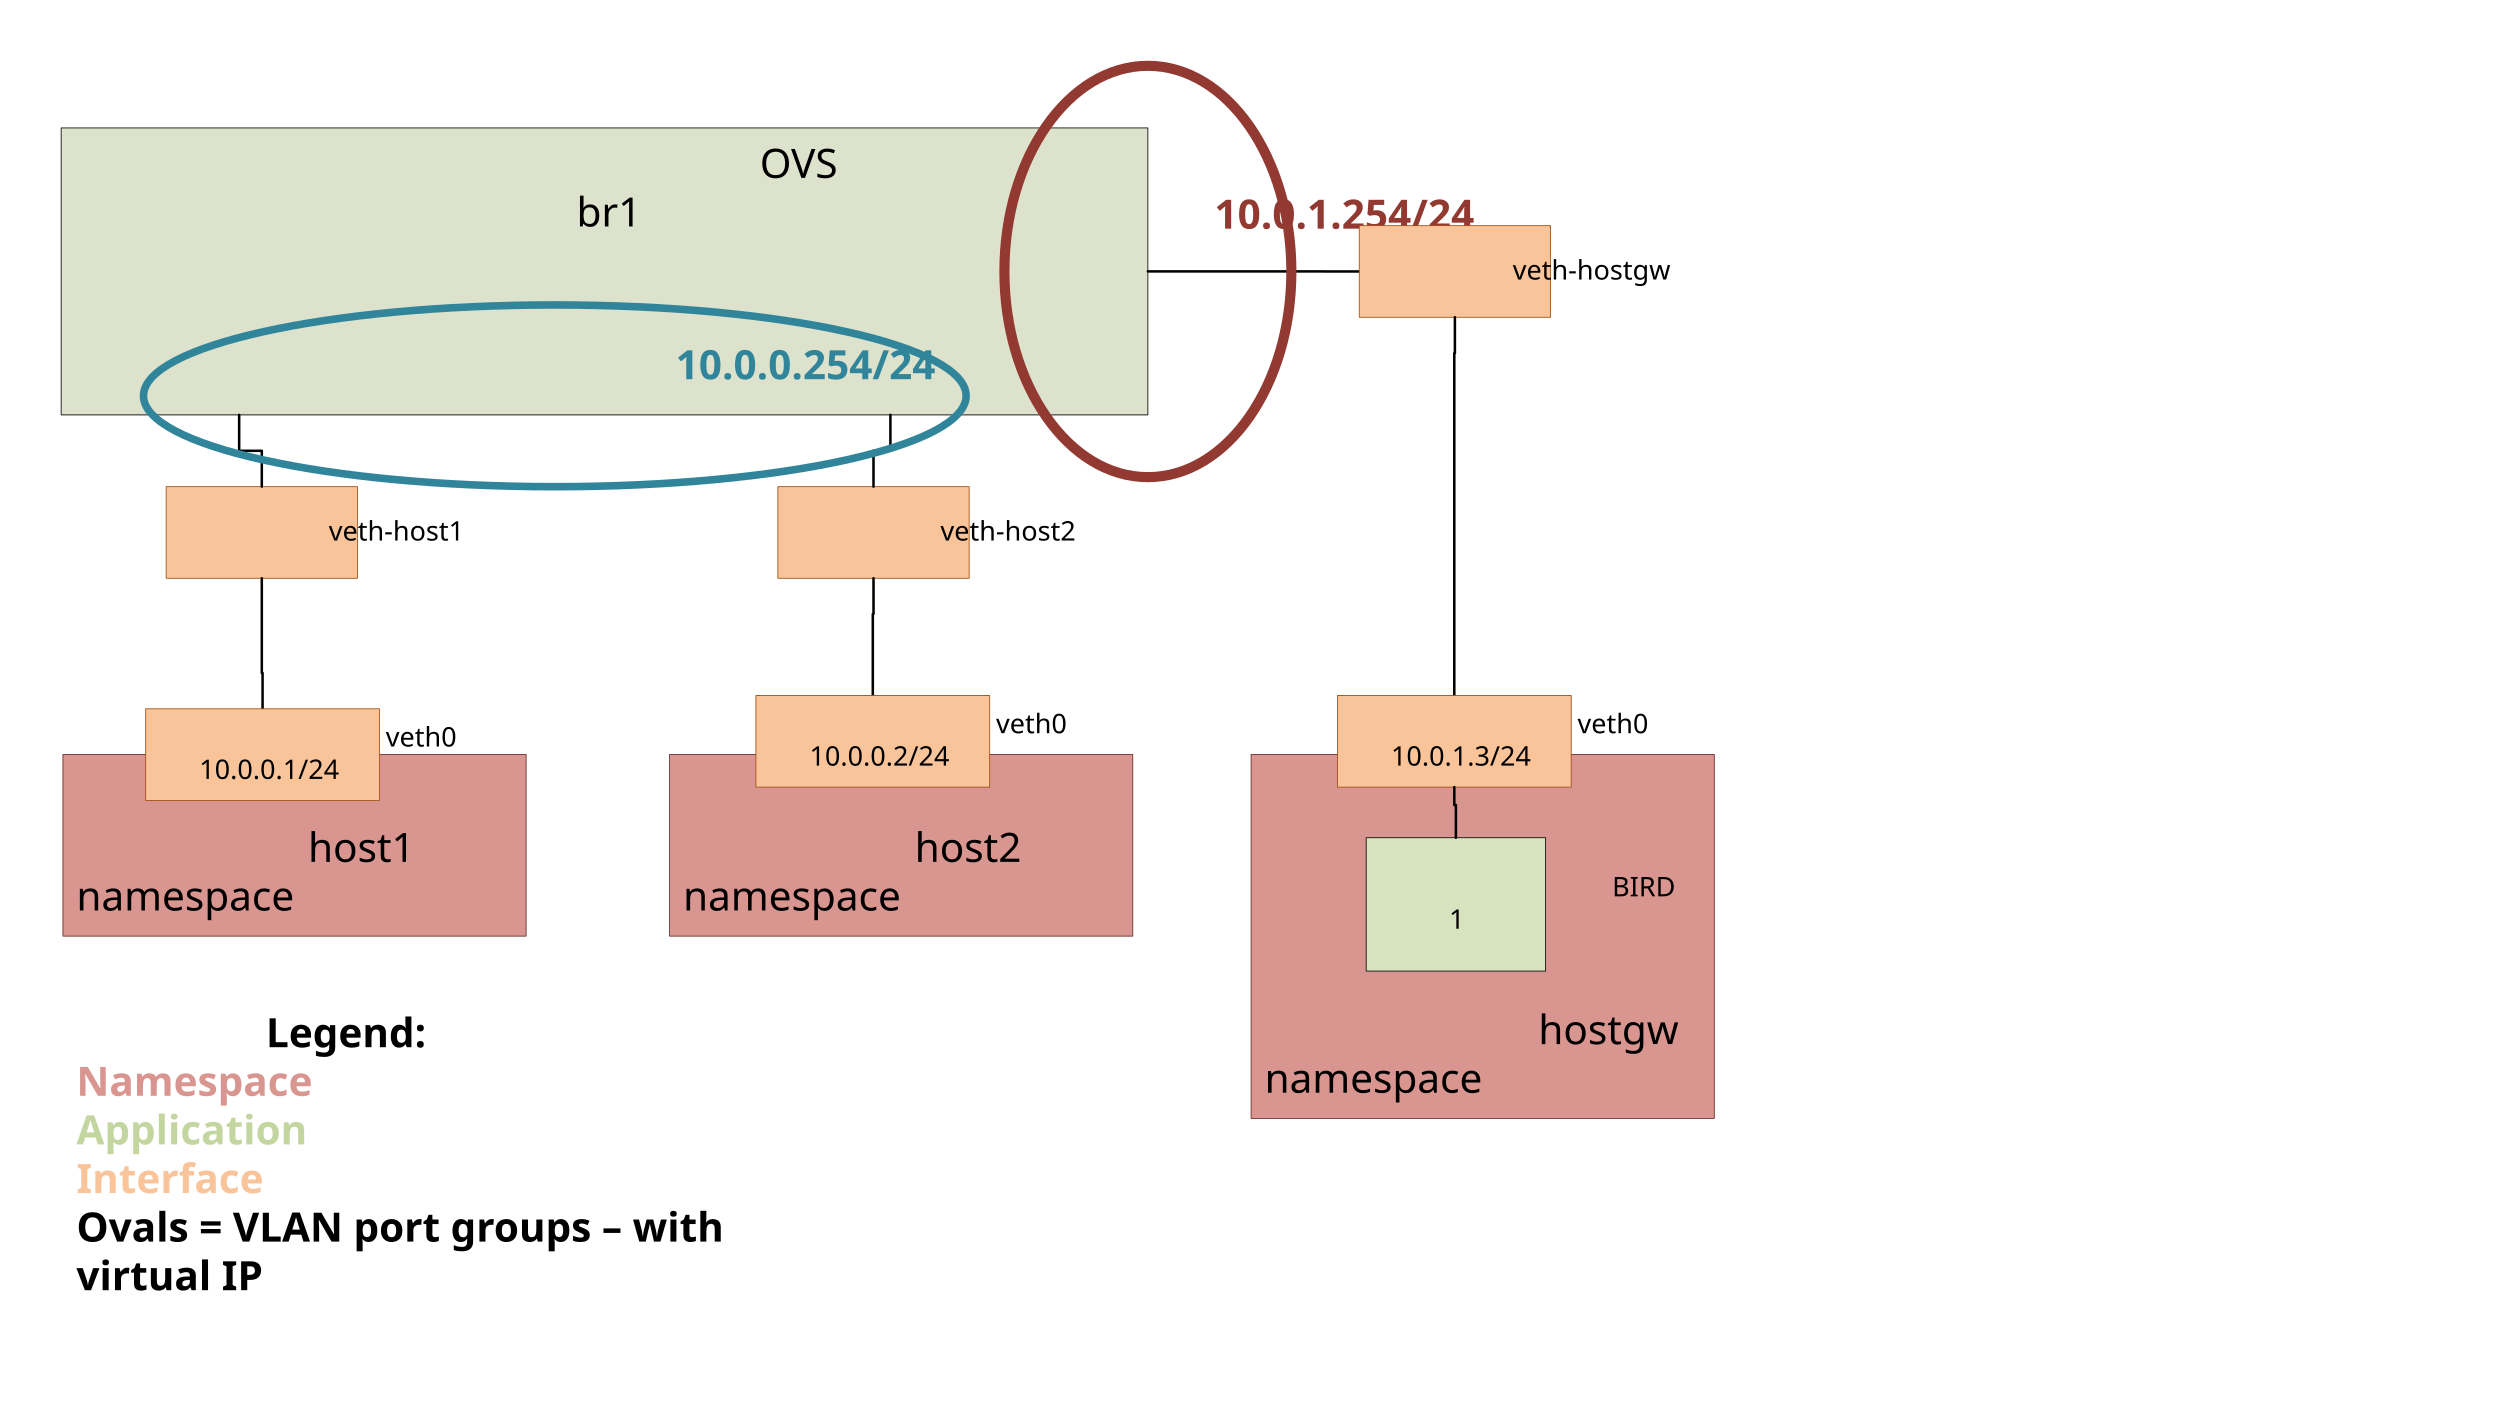
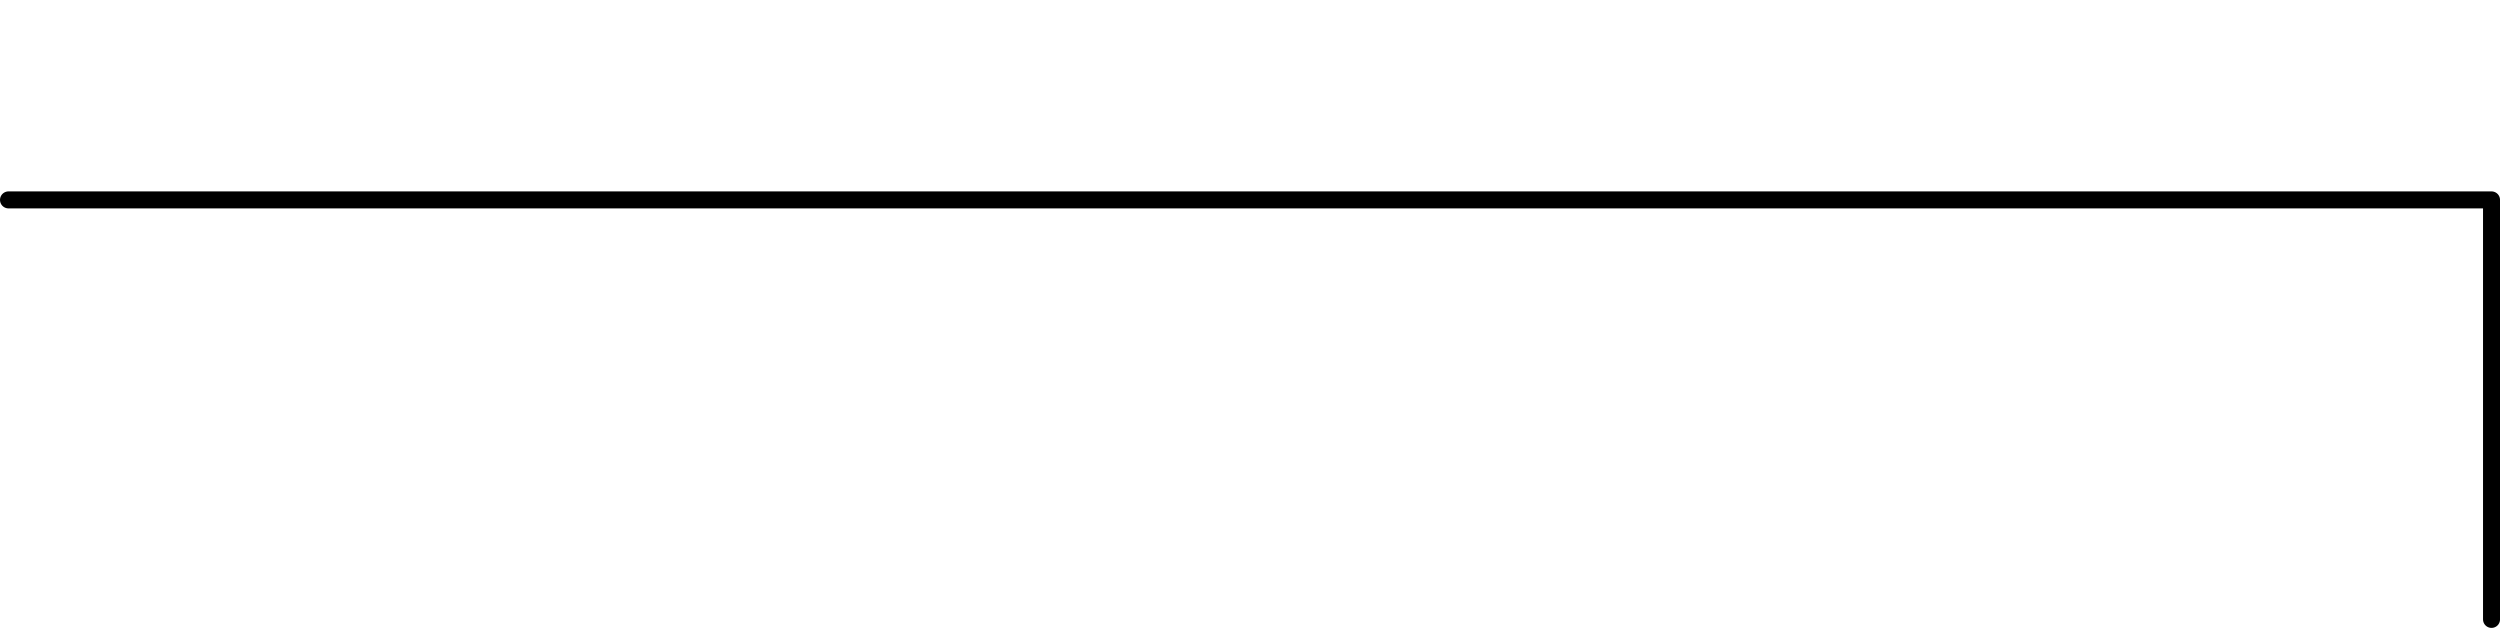
- <svg xmlns="http://www.w3.org/2000/svg" xmlns:ns1="http://schemas.microsoft.com/visio/2003/SVGExtensions/" width="10.289in" height="5.81in" viewBox="0 0 740.835 418.335" xml:space="preserve" color-interpolation-filters="sRGB" class="st18">
-   <ns1:documentProperties ns1:langID="1033" ns1:metric="true" ns1:viewMarkup="false">
-     <ns1:userDefs>
-       <ns1:ud ns1:nameU="msvNoAutoConnect" ns1:val="VT0(1):26" />
-     </ns1:userDefs>
-   </ns1:documentProperties>
+ <svg xmlns="http://www.w3.org/2000/svg" xmlns:ns1="http://schemas.microsoft.com/visio/2003/SVGExtensions/" width="1.532in" height="0.385in" viewBox="0 0 110.309 27.687" xml:space="preserve" color-interpolation-filters="sRGB" class="st2">
+   <ns1:documentProperties ns1:langID="1033" ns1:viewMarkup="false" />
  <style type="text/css">
	
- 		.st1 {fill:#dde2cd;stroke:#000000;stroke-linecap:round;stroke-linejoin:round;stroke-width:0.24}
- 		.st2 {fill:#000000;font-family:Calibri;font-size:1em}
- 		.st3 {font-size:1em}
- 		.st4 {fill:#f9c499;stroke:#9c4a09;stroke-linecap:round;stroke-linejoin:round;stroke-width:0.24}
- 		.st5 {fill:#000000;font-family:Calibri;font-size:0.667em}
- 		.st6 {stroke:#000000;stroke-linecap:round;stroke-linejoin:round;stroke-width:0.75}
- 		.st7 {fill:none;stroke:none;stroke-linecap:round;stroke-linejoin:round;stroke-width:0.75}
- 		.st8 {fill:#31859b;font-family:Calibri;font-size:1em;font-weight:bold}
- 		.st9 {fill:#923931;font-family:Calibri;font-size:1em;font-weight:bold}
- 		.st10 {fill:none;stroke:#31859b;stroke-linecap:round;stroke-linejoin:round;stroke-width:2.25}
- 		.st11 {fill:none;stroke:#923931;stroke-linecap:round;stroke-linejoin:round;stroke-width:3}
- 		.st12 {fill:#d9958f;stroke:#612621;stroke-linecap:round;stroke-linejoin:round;stroke-width:0.24}
- 		.st13 {fill:#000000;font-family:Calibri;font-size:1em;font-weight:bold}
- 		.st14 {fill:#d9958f;font-size:1em}
- 		.st15 {fill:#c4d6a0;font-size:1em}
- 		.st16 {fill:#f9c499;font-size:1em}
- 		.st17 {fill:#d7e3bf;stroke:#000000;stroke-linecap:round;stroke-linejoin:round;stroke-width:0.24}
- 		.st18 {fill:none;fill-rule:evenodd;font-size:12px;overflow:visible;stroke-linecap:square;stroke-miterlimit:3}
+ 		.st1 {stroke:#000000;stroke-linecap:round;stroke-linejoin:round;stroke-width:0.75}
+ 		.st2 {fill:none;fill-rule:evenodd;font-size:12px;overflow:visible;stroke-linecap:square;stroke-miterlimit:3}
	
	</style>
-   <g ns1:mID="13" ns1:index="5" ns1:groupContext="foregroundPage">
+   <g ns1:mID="0" ns1:index="1" ns1:groupContext="foregroundPage">
    <ns1:pageProperties ns1:drawingScale="0.0393701" ns1:pageScale="0.0393701" ns1:drawingUnits="24" ns1:shadowOffsetX="8.50394" ns1:shadowOffsetY="-8.50394" />
    <ns1:layer ns1:name="Connector" ns1:index="0" />
-     <g id="shape2-1" ns1:mID="2" ns1:groupContext="shape" transform="translate(18.12,-295.387)">
-       <ns1:userDefs>
-         <ns1:ud ns1:nameU="visVersion" ns1:val="VT0(15):26" />
-       </ns1:userDefs>
-       <ns1:textBlock ns1:margins="rect(4,4,4,4)" ns1:tabSpace="42.5197" ns1:verticalAlign="0" />
-       <ns1:textRect cx="161.019" cy="375.815" width="322.04" height="85.039" />
-       <rect x="0" y="333.296" width="322.037" height="85.039" class="st1" />
-       <text x="150.88" y="348.1" class="st2" ns1:langID="1033">
-         <ns1:paragraph ns1:horizAlign="1" />
-         <ns1:tabList />OVS<ns1:newlineChar />
-         <tspan x="152.73" dy="1.2em" class="st3">br</tspan>1</text>
-     </g>
-     <g id="shape3-5" ns1:mID="3" ns1:groupContext="shape" transform="translate(49.2333,-246.974)">
-       <ns1:userDefs>
-         <ns1:ud ns1:nameU="visVersion" ns1:val="VT0(15):26" />
-       </ns1:userDefs>
-       <ns1:textBlock ns1:margins="rect(4,4,4,4)" ns1:tabSpace="42.5197" />
-       <ns1:textRect cx="28.346" cy="404.758" width="56.7" height="27.153" />
-       <rect x="0" y="391.182" width="56.693" height="27.153" class="st4" />
-       <text x="10.74" y="407.16" class="st5" ns1:langID="1033">
-         <ns1:paragraph ns1:horizAlign="1" />
-         <ns1:tabList />veth-host1</text>
-     </g>
-     <g id="shape7-8" ns1:mID="7" ns1:groupContext="shape" transform="translate(230.501,-246.974)">
-       <ns1:userDefs>
-         <ns1:ud ns1:nameU="visVersion" ns1:val="VT0(15):26" />
-       </ns1:userDefs>
-       <ns1:textBlock ns1:margins="rect(4,4,4,4)" ns1:tabSpace="42.5197" />
-       <ns1:textRect cx="28.346" cy="404.758" width="56.7" height="27.153" />
-       <rect x="0" y="391.182" width="56.693" height="27.153" class="st4" />
-       <text x="10.74" y="407.16" class="st5" ns1:langID="1033">
-         <ns1:paragraph ns1:horizAlign="1" />
-         <ns1:tabList />veth-host2</text>
-     </g>
-     <g id="shape27-11" ns1:mID="27" ns1:groupContext="shape" ns1:layerMember="0" transform="translate(402.794,-330.812)">
-       <path d="M0 411.26 L-10.63 411.26 L-10.63 411.24 L-62.64 411.24" class="st6" />
-     </g>
-     <g id="shape29-14" ns1:mID="29" ns1:groupContext="shape" transform="translate(93.7749,-295.387)">
-       <ns1:textBlock ns1:margins="rect(4,4,4,4)" ns1:tabSpace="42.5197" />
-       <ns1:textRect cx="85.039" cy="404.162" width="170.08" height="28.346" />
-       <rect x="0" y="389.988" width="170.079" height="28.346" class="st7" />
-       <text x="50.28" y="407.76" class="st8" ns1:langID="1033">
-         <ns1:paragraph ns1:horizAlign="1" />
-         <ns1:tabList />10.0.0.254/24</text>
-     </g>
-     <g id="shape31-17" ns1:mID="31" ns1:groupContext="shape" transform="translate(262.468,-344.181)">
-       <ns1:textBlock ns1:margins="rect(4,4,4,4)" ns1:tabSpace="42.5197" />
-       <ns1:textRect cx="76" cy="408.335" width="152" height="20" />
-       <rect x="0" y="398.335" width="152" height="20" class="st7" />
-       <text x="41.25" y="411.94" class="st9" ns1:langID="1033">
-         <ns1:paragraph ns1:horizAlign="1" />
-         <ns1:tabList />10.0.1.254/24</text>
-     </g>
-     <g id="shape38-20" ns1:mID="38" ns1:groupContext="shape" ns1:layerMember="0" transform="translate(84.7801,-208.288)">
-       <path d="M-6.97 418.33 L-6.97 407.71 L-7.2 407.71 L-7.2 379.65" class="st6" />
-     </g>
-     <g id="shape39-23" ns1:mID="39" ns1:groupContext="shape" ns1:layerMember="0" transform="translate(265.832,-246.974)">
-       <path d="M-6.98 418.33 L-6.98 428.96 L-7.19 428.96 L-7.19 453.07" class="st6" />
-     </g>
-     <g id="shape41-26" ns1:mID="41" ns1:groupContext="shape" ns1:layerMember="0" transform="translate(81.3096,-274.127)">
-       <path d="M-3.73 418.33 L-3.73 407.71 L-10.44 407.71 L-10.44 397.08" class="st6" />
-     </g>
-     <g id="shape42-29" ns1:mID="42" ns1:groupContext="shape" ns1:layerMember="0" transform="translate(268.437,-295.387)">
-       <path d="M-4.58 418.33 L-4.58 428.96 L-9.59 428.96 L-9.59 439.59" class="st6" />
-     </g>
-     <g id="shape50-32" ns1:mID="50" ns1:groupContext="shape" transform="translate(42.5197,-274.111)">
-       <ellipse cx="121.89" cy="391.406" rx="121.89" ry="26.929" class="st10" />
-     </g>
-     <g id="shape54-34" ns1:mID="54" ns1:groupContext="shape" transform="translate(297.638,-276.945)">
-       <ellipse cx="42.52" cy="357.39" rx="42.52" ry="60.945" class="st11" />
-     </g>
-     <g id="group57-36" transform="translate(18.649,-140.921)" ns1:mID="57" ns1:groupContext="group">
-       <g id="shape1-37" ns1:mID="1" ns1:groupContext="shape">
-         <ns1:userDefs>
-           <ns1:ud ns1:nameU="visVersion" ns1:val="VT0(15):26" />
-         </ns1:userDefs>
-         <ns1:textBlock ns1:margins="rect(4,4,4,4)" ns1:tabSpace="42.5197" ns1:verticalAlign="2" />
-         <ns1:textRect cx="68.628" cy="391.406" width="137.26" height="53.858" />
-         <rect x="0" y="364.477" width="137.257" height="53.858" class="st12" />
-         <text x="4" y="396.33" class="st2" ns1:langID="1033">
-           <ns1:paragraph />
-           <ns1:tabList />host1<ns1:newlineChar />
-           <tspan x="4" dy="1.2em" class="st3">namespace</tspan>
-         </text>
-       </g>
-       <g id="shape4-41" ns1:mID="4" ns1:groupContext="shape" transform="translate(24.5197,-40.214)">
-         <ns1:userDefs>
-           <ns1:ud ns1:nameU="visVersion" ns1:val="VT0(15):26" />
-         </ns1:userDefs>
-         <ns1:textBlock ns1:margins="rect(4,4,4,4)" ns1:tabSpace="42.5197" />
-         <ns1:textRect cx="34.639" cy="404.758" width="69.28" height="27.153" />
-         <rect x="0" y="391.182" width="69.277" height="27.153" class="st4" />
-         <text x="25.37" y="402.36" class="st5" ns1:langID="1033">
-           <ns1:paragraph ns1:horizAlign="1" />
-           <ns1:tabList />veth0<ns1:newlineChar />
-           <tspan x="15.87" dy="1.2em" class="st3">10</tspan>.0.0.1/24</text>
-       </g>
-     </g>
-     <g id="group58-45" transform="translate(198.425,-140.921)" ns1:mID="58" ns1:groupContext="group">
-       <g id="shape5-46" ns1:mID="5" ns1:groupContext="shape">
-         <ns1:userDefs>
-           <ns1:ud ns1:nameU="visVersion" ns1:val="VT0(15):26" />
-         </ns1:userDefs>
-         <ns1:textBlock ns1:margins="rect(4,4,4,4)" ns1:tabSpace="42.5197" ns1:verticalAlign="2" />
-         <ns1:textRect cx="68.628" cy="391.406" width="137.26" height="53.858" />
-         <rect x="0" y="364.477" width="137.257" height="53.858" class="st12" />
-         <text x="4" y="396.33" class="st2" ns1:langID="1033">
-           <ns1:paragraph />
-           <ns1:tabList />host2<ns1:newlineChar />
-           <tspan x="4" dy="1.2em" class="st3">namespace</tspan>
-         </text>
-       </g>
-       <g id="shape6-50" ns1:mID="6" ns1:groupContext="shape" transform="translate(25.5796,-44.1608)">
-         <ns1:userDefs>
-           <ns1:ud ns1:nameU="visVersion" ns1:val="VT0(15):26" />
-         </ns1:userDefs>
-         <ns1:textBlock ns1:margins="rect(4,4,4,4)" ns1:tabSpace="42.5197" />
-         <ns1:textRect cx="34.639" cy="404.758" width="69.28" height="27.153" />
-         <rect x="0" y="391.182" width="69.277" height="27.153" class="st4" />
-         <text x="25.37" y="402.36" class="st5" ns1:langID="1033">
-           <ns1:paragraph ns1:horizAlign="1" />
-           <ns1:tabList />veth0<ns1:newlineChar />
-           <tspan x="15.87" dy="1.2em" class="st3">10</tspan>.0.0.2/24</text>
-       </g>
-     </g>
-     <g id="shape61-54" ns1:mID="61" ns1:groupContext="shape" transform="translate(18.649,-32.4001)">
-       <ns1:textBlock ns1:margins="rect(4,4,4,4)" ns1:tabSpace="42.5197" ns1:verticalAlign="0" />
-       <ns1:textRect cx="92.36" cy="373.135" width="184.73" height="90.401" />
-       <rect x="0" y="327.934" width="184.721" height="90.401" class="st7" />
-       <text x="4" y="342.73" class="st13" ns1:langID="1033">
-         <ns1:paragraph />
-         <ns1:tabList />Legend:<ns1:newlineChar />
-         <tspan x="4" dy="1.2em" class="st14">Namespace<ns1:newlineChar />
-         </tspan>
-         <tspan x="4" dy="1.2em" class="st15">Application<ns1:newlineChar />
-         </tspan>
-         <tspan x="4" dy="1.2em" class="st16">Interface<ns1:newlineChar />
-         </tspan>
-         <tspan x="4" dy="1.2em" class="st3">Ovals </tspan>= VLAN port groups – with <tspan x="4" dy="1.2em" class="st3">virtual IP</tspan>
-         <ns1:newlineChar />
-       </text>
-     </g>
-     <g id="shape66-62" ns1:mID="66" ns1:groupContext="shape" transform="translate(402.794,-324.314)">
-       <ns1:userDefs>
-         <ns1:ud ns1:nameU="visVersion" ns1:val="VT0(15):26" />
-       </ns1:userDefs>
-       <ns1:textBlock ns1:margins="rect(4,4,4,4)" ns1:tabSpace="42.5197" />
-       <ns1:textRect cx="28.346" cy="404.758" width="56.7" height="27.153" />
-       <rect x="0" y="391.182" width="56.693" height="27.153" class="st4" />
-       <text x="8.03" y="407.16" class="st5" ns1:langID="1033">
-         <ns1:paragraph ns1:horizAlign="1" />
-         <ns1:tabList />veth-hostgw</text>
-     </g>
-     <g id="shape67-65" ns1:mID="67" ns1:groupContext="shape" ns1:layerMember="0" transform="translate(438.137,-324.314)">
-       <path d="M-7 418.33 L-7 428.96 L-7.18 428.96 L-7.18 530.41" class="st6" />
-     </g>
-     <g id="group73-68" transform="translate(370.742,-104.378)" ns1:mID="73" ns1:groupContext="group">
-       <g id="shape69-69" ns1:mID="69" ns1:groupContext="shape" ns1:layerMember="0" transform="translate(67.5421,-65.7004)">
-         <path d="M-6.85 418.33 L-6.85 413.02 L-7.32 413.02 L-7.32 403.33" class="st6" />
-       </g>
-       <g id="group71-72" ns1:mID="71" ns1:groupContext="group">
-         <g id="shape64-73" ns1:mID="64" ns1:groupContext="shape" transform="translate(-3.19744E-14,17.4554)">
-           <ns1:userDefs>
-             <ns1:ud ns1:nameU="visVersion" ns1:val="VT0(15):26" />
-           </ns1:userDefs>
-           <ns1:textBlock ns1:margins="rect(4,4,4,4)" ns1:tabSpace="42.5197" ns1:verticalAlign="2" />
-           <ns1:textRect cx="68.628" cy="364.407" width="137.26" height="107.856" />
-           <rect x="0" y="310.479" width="137.257" height="107.856" class="st12" />
-           <text x="4" y="396.34" class="st2" ns1:langID="1033">
-             <ns1:paragraph />
-             <ns1:tabList />hostgw<ns1:newlineChar />
-             <tspan x="4" dy="1.2em" class="st3">namespace</tspan>
-           </text>
-         </g>
-         <g id="shape68-77" ns1:mID="68" ns1:groupContext="shape" transform="translate(34.1081,-26.189)">
-           <ns1:userDefs>
-             <ns1:ud ns1:nameU="visVersion" ns1:val="VT0(15):26" />
-           </ns1:userDefs>
-           <ns1:textBlock ns1:margins="rect(4,4,4,4)" ns1:tabSpace="42.5197" />
-           <ns1:textRect cx="26.585" cy="398.579" width="53.17" height="39.511" />
-           <rect x="0" y="378.823" width="53.169" height="39.511" class="st17" />
-           <text x="18.77" y="396.18" class="st5" ns1:langID="1033">
-             <ns1:paragraph ns1:horizAlign="1" />
-             <ns1:tabList />BIRD<ns1:newlineChar />
-             <tspan x="24.56" dy="1.2em" class="st3">1</tspan>
-           </text>
-         </g>
-       </g>
-       <g id="shape65-81" ns1:mID="65" ns1:groupContext="shape" transform="translate(25.5796,-80.7033)">
-         <ns1:userDefs>
-           <ns1:ud ns1:nameU="visVersion" ns1:val="VT0(15):26" />
-         </ns1:userDefs>
-         <ns1:textBlock ns1:margins="rect(4,4,4,4)" ns1:tabSpace="42.5197" />
-         <ns1:textRect cx="34.639" cy="404.758" width="69.28" height="27.153" />
-         <rect x="0" y="391.182" width="69.277" height="27.153" class="st4" />
-         <text x="25.37" y="402.36" class="st5" ns1:langID="1033">
-           <ns1:paragraph ns1:horizAlign="1" />
-           <ns1:tabList />veth0<ns1:newlineChar />
-           <tspan x="15.87" dy="1.2em" class="st3">10</tspan>.0.1.3/24</text>
-       </g>
-     </g>
-     <g id="shape74-85" ns1:mID="74" ns1:groupContext="shape" ns1:layerMember="0" transform="translate(424.111,-185.082)">
-       <path d="M6.85 418.33 L6.85 423.65 L7.32 423.65 L7.32 433.34" class="st6" />
+     <g id="shape79-1" ns1:mID="79" ns1:groupContext="shape" ns1:layerMember="0" transform="translate(0.375,-18.887)">
+       <path d="M0 27.69 L109.56 27.69 L109.56 46.2" class="st1" />
    </g>
  </g>
</svg>
